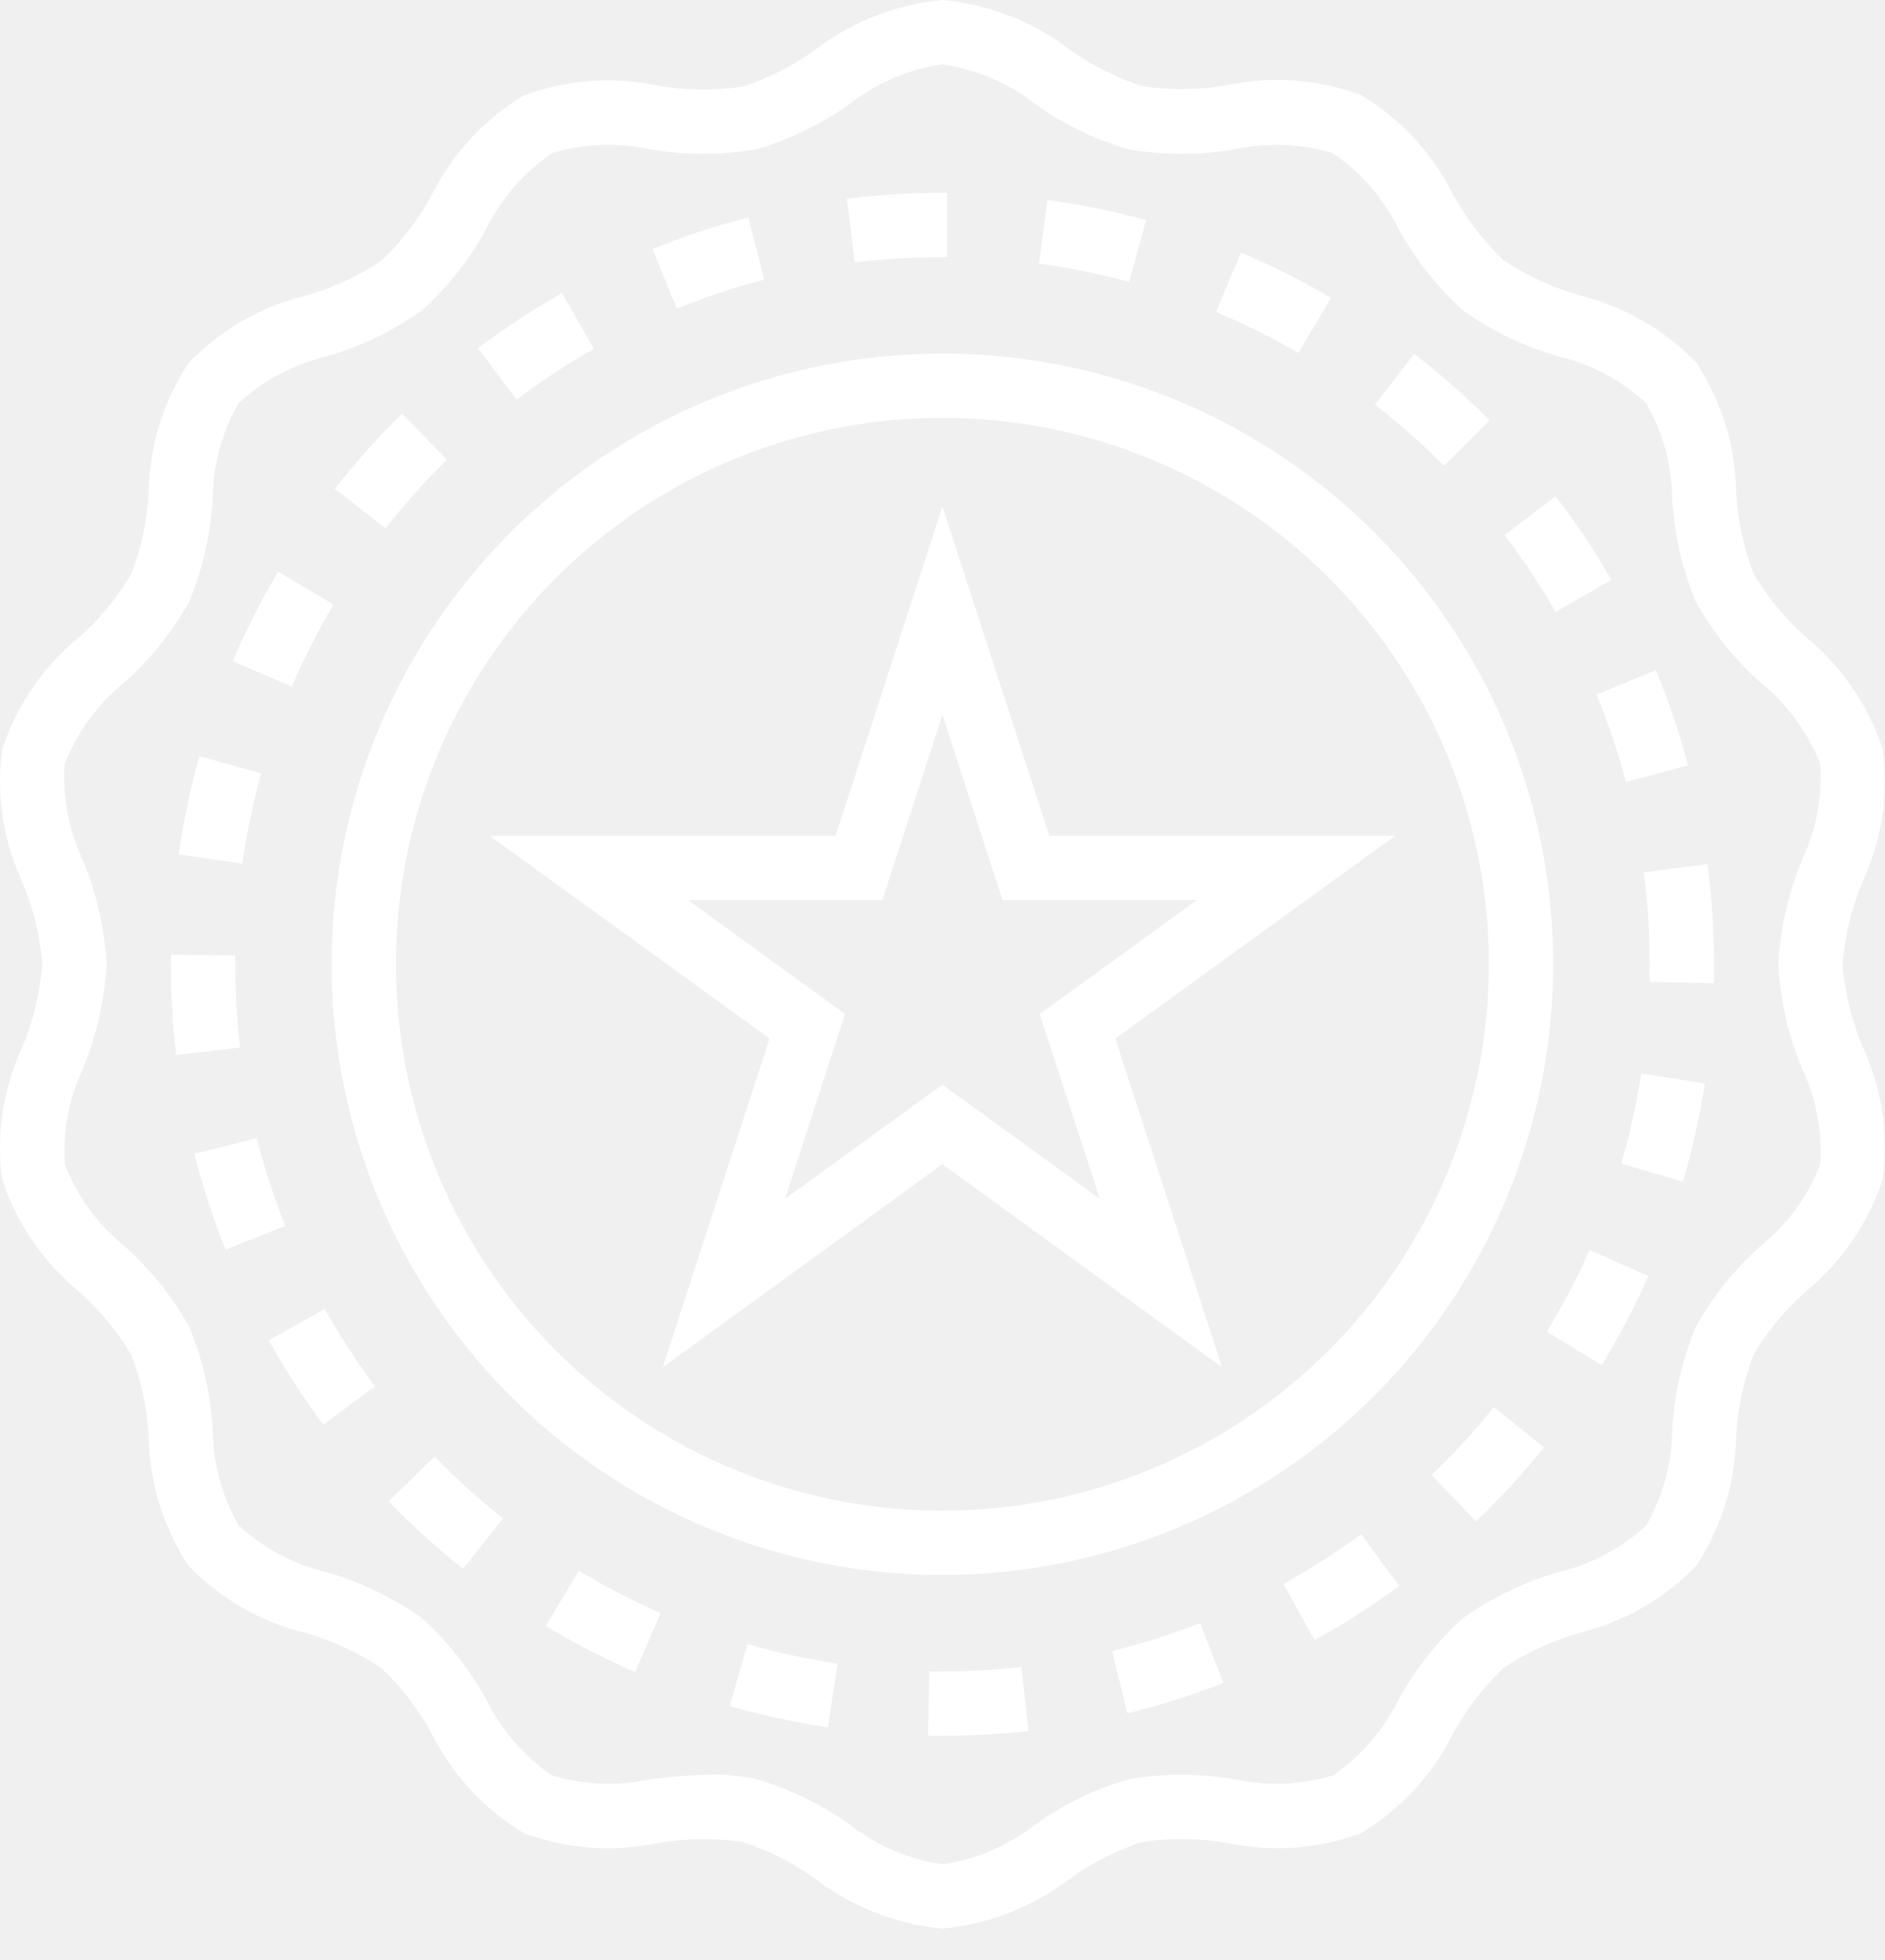
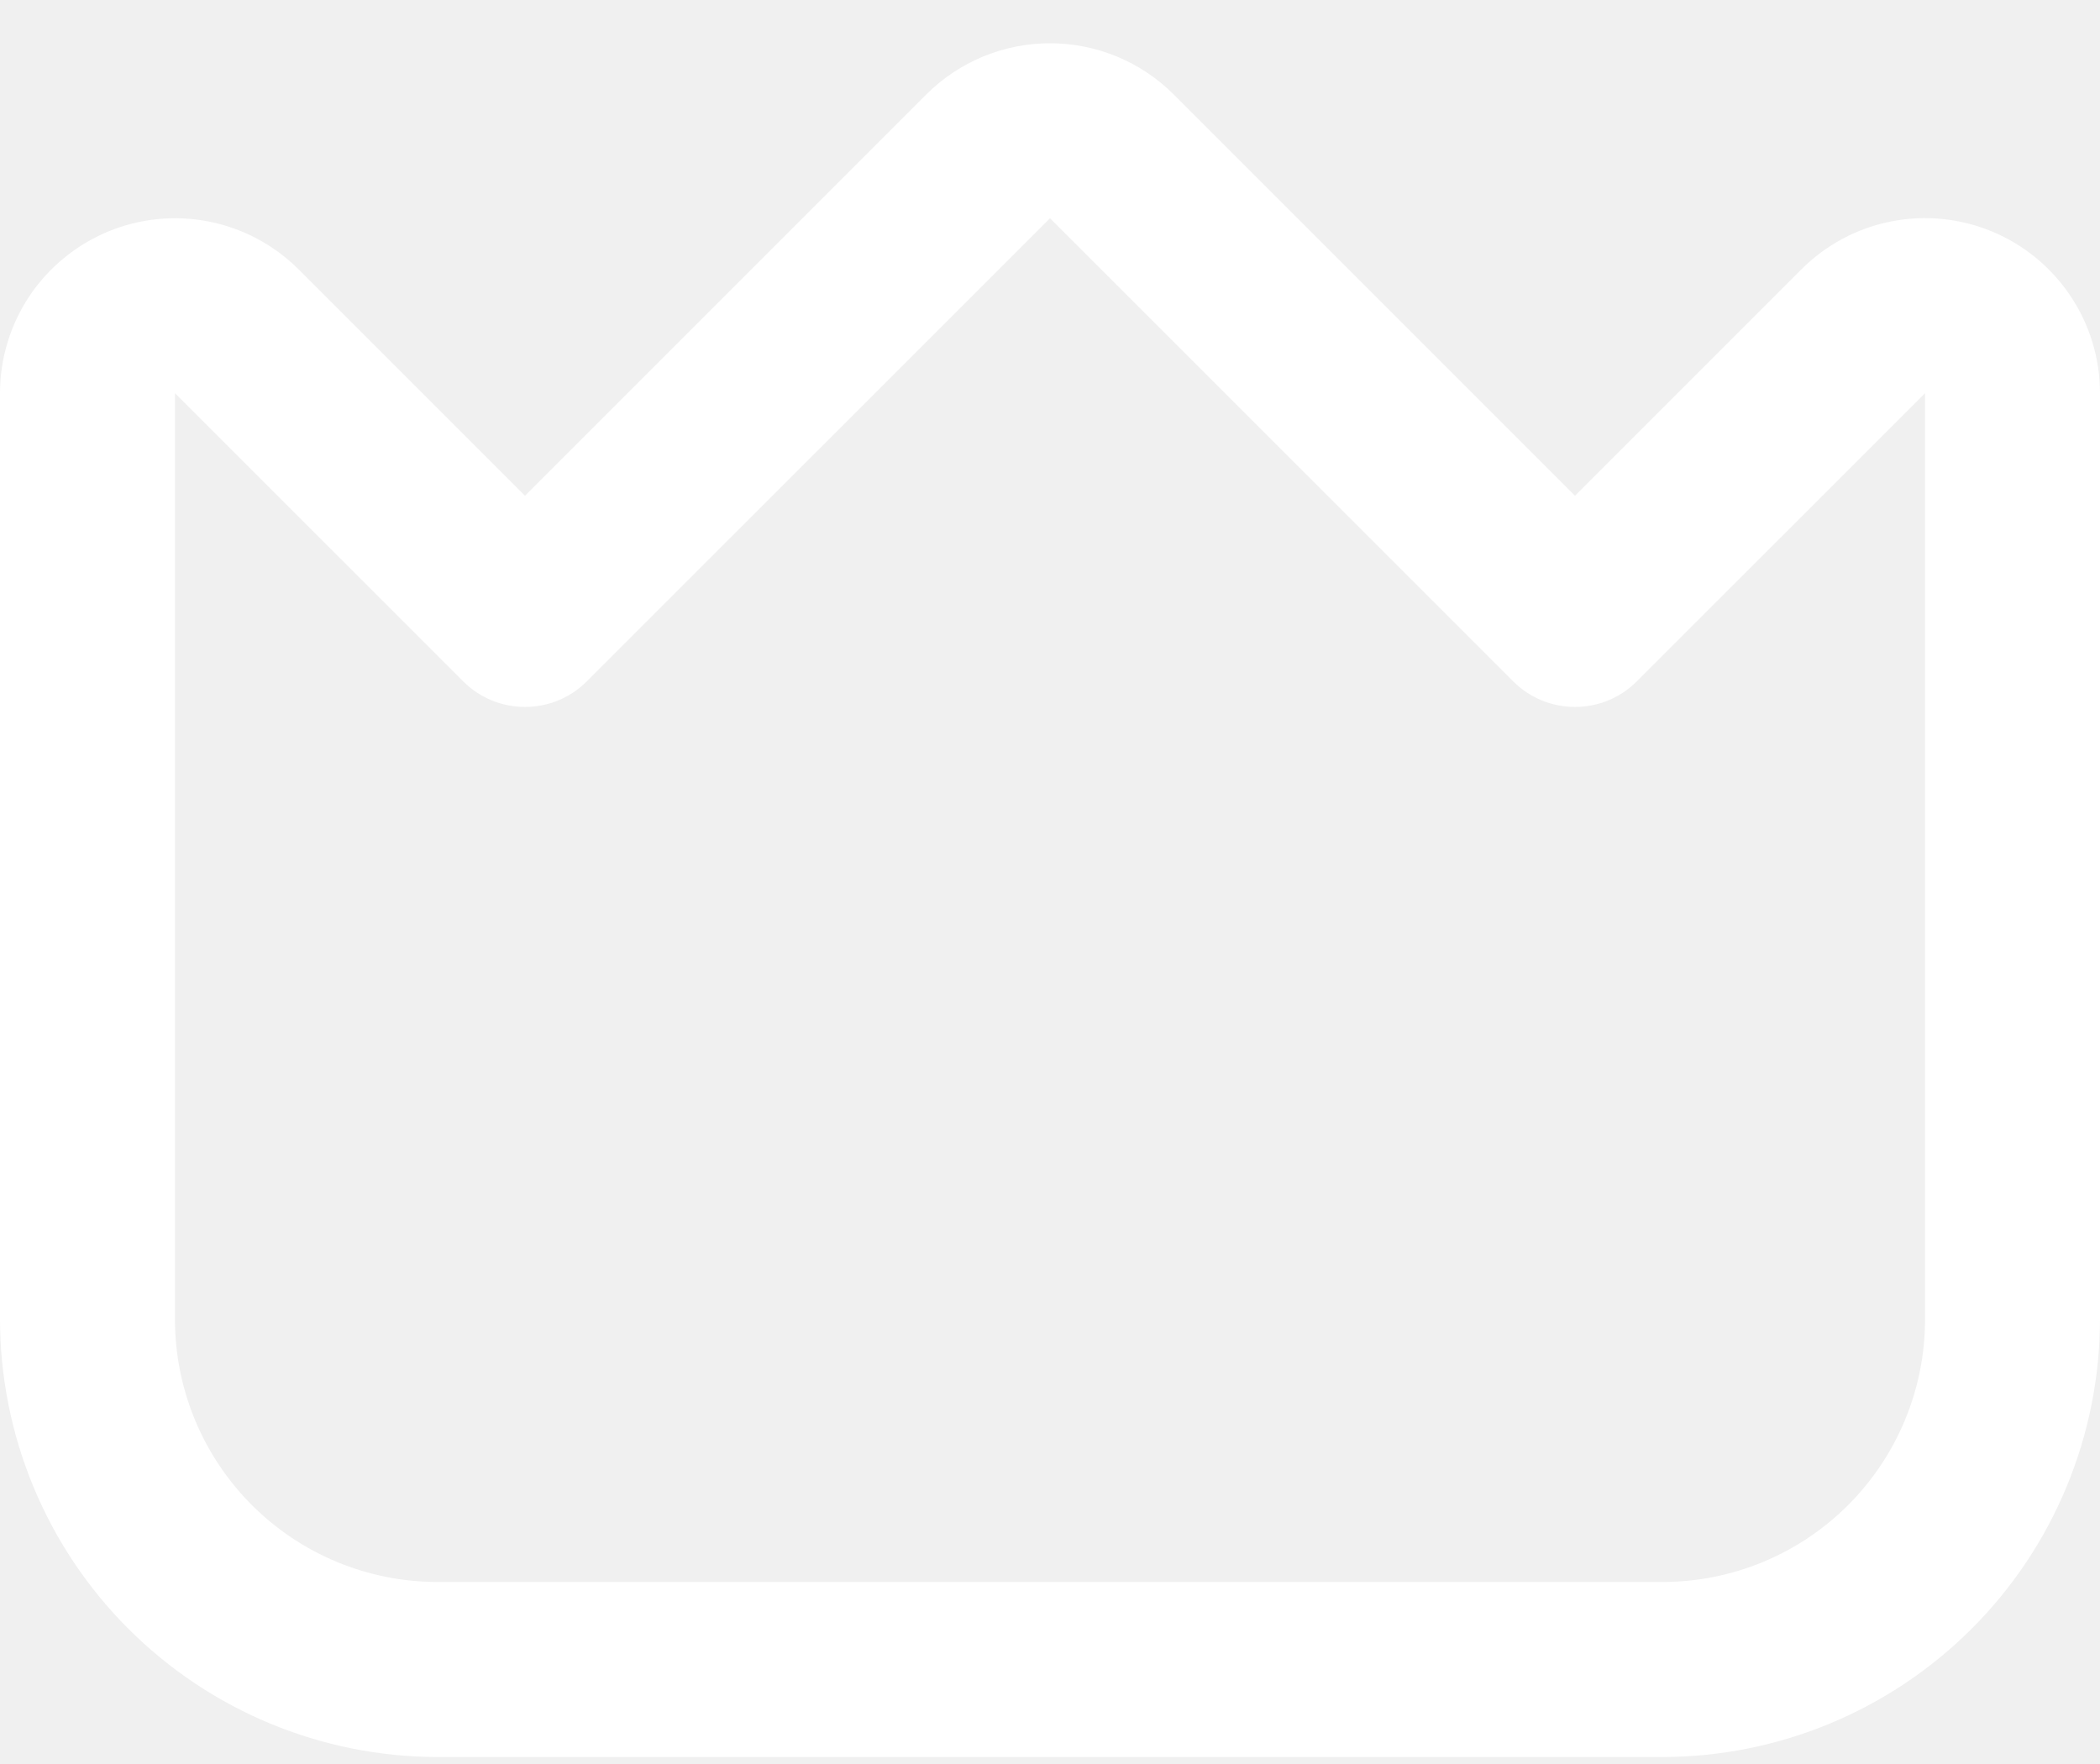
- <svg xmlns="http://www.w3.org/2000/svg" width="25" height="26" viewBox="0 0 25 26" fill="none">
-   <path d="M10.137 3.71L9.924 2.885C9.492 2.996 9.069 3.136 8.656 3.304L8.977 4.094C9.355 3.941 9.742 3.812 10.137 3.71Z" fill="white" />
-   <path d="M21.373 7.692C21.151 7.307 20.904 6.936 20.634 6.583L19.956 7.099C20.204 7.424 20.43 7.764 20.634 8.117L21.373 7.692Z" fill="white" />
-   <path d="M7.238 21.57C7.619 21.798 8.015 22.002 8.422 22.18L8.764 21.398C8.39 21.235 8.028 21.048 7.678 20.838L7.238 21.57Z" fill="white" />
-   <path d="M3.465 10.26L2.644 10.03C2.524 10.459 2.433 10.895 2.37 11.335L3.214 11.456C3.272 11.052 3.355 10.653 3.465 10.26Z" fill="white" />
-   <path d="M5.928 6.097L5.331 5.488C5.013 5.801 4.716 6.133 4.441 6.484L5.113 7.009C5.364 6.688 5.637 6.383 5.928 6.097Z" fill="white" />
-   <path d="M19.757 5.577C19.443 5.261 19.11 4.967 18.758 4.694L18.236 5.369C18.558 5.618 18.865 5.889 19.152 6.179L19.757 5.577Z" fill="white" />
-   <path d="M21.503 15.435L22.321 15.675C22.446 15.248 22.543 14.813 22.612 14.373L21.769 14.241C21.706 14.645 21.617 15.043 21.503 15.435Z" fill="white" />
-   <path d="M18.989 19.566L19.578 20.181C19.899 19.874 20.2 19.546 20.479 19.201L19.814 18.666C19.559 18.983 19.283 19.284 18.989 19.566Z" fill="white" />
-   <path d="M12.5 3.411H12.561V2.558H12.5C12.076 2.558 11.653 2.584 11.233 2.636L11.337 3.482C11.723 3.435 12.111 3.411 12.5 3.411Z" fill="white" />
-   <path d="M21.566 10.373L22.39 10.153C22.275 9.723 22.133 9.3 21.963 8.889L21.175 9.214C21.33 9.591 21.461 9.978 21.566 10.373Z" fill="white" />
-   <path d="M20.516 17.664L21.244 18.108C21.476 17.728 21.682 17.334 21.862 16.927L21.082 16.582C20.917 16.955 20.728 17.316 20.516 17.664Z" fill="white" />
-   <path d="M12.5 22.172H12.326L12.309 23.025H12.5C12.881 23.024 13.262 23.004 13.641 22.962L13.548 22.114C13.2 22.153 12.85 22.172 12.5 22.172Z" fill="white" />
-   <path d="M17.023 21.011L17.435 21.758C17.824 21.543 18.199 21.303 18.558 21.04L18.053 20.352C17.724 20.594 17.38 20.814 17.023 21.011Z" fill="white" />
-   <path d="M21.802 11.572C21.854 11.976 21.881 12.384 21.88 12.792C21.88 12.87 21.88 12.947 21.878 13.024L22.731 13.044C22.731 12.959 22.734 12.874 22.734 12.792C22.734 12.347 22.705 11.903 22.648 11.462L21.802 11.572Z" fill="white" />
-   <path d="M4.423 8.019L3.689 7.584C3.463 7.966 3.261 8.363 3.086 8.772L3.87 9.108C4.031 8.733 4.215 8.369 4.423 8.019Z" fill="white" />
-   <path d="M14.75 21.9L14.954 22.728C15.387 22.622 15.812 22.487 16.226 22.325L15.916 21.532C15.536 21.68 15.146 21.803 14.75 21.9Z" fill="white" />
-   <path d="M7.876 4.628L7.455 3.887C7.068 4.107 6.696 4.351 6.34 4.619L6.852 5.301C7.179 5.055 7.52 4.83 7.876 4.628Z" fill="white" />
-   <path d="M9.678 22.631C10.105 22.753 10.541 22.847 10.981 22.913L11.109 22.07C10.706 22.009 10.307 21.922 9.915 21.81L9.678 22.631Z" fill="white" />
-   <path d="M17.653 3.949C17.269 3.724 16.87 3.524 16.459 3.352L16.129 4.138C16.504 4.296 16.869 4.478 17.221 4.683L17.653 3.949Z" fill="white" />
-   <path d="M3.564 17.78C3.781 18.168 4.023 18.542 4.289 18.899L4.973 18.39C4.729 18.063 4.507 17.72 4.307 17.364L3.564 17.78Z" fill="white" />
-   <path d="M5.154 19.916C5.464 20.235 5.794 20.534 6.142 20.811L6.672 20.143C6.353 19.89 6.05 19.615 5.766 19.322L5.154 19.916Z" fill="white" />
-   <path d="M15.2 2.919C14.771 2.801 14.334 2.713 13.893 2.653L13.779 3.496C14.183 3.551 14.583 3.633 14.977 3.74L15.2 2.919Z" fill="white" />
-   <path d="M3.12 12.794V12.674L2.267 12.664V12.791C2.267 13.194 2.29 13.596 2.337 13.995L3.184 13.896C3.141 13.53 3.12 13.162 3.12 12.794Z" fill="white" />
-   <path d="M3.405 15.098L2.578 15.307C2.688 15.739 2.826 16.163 2.992 16.576L3.784 16.261C3.633 15.882 3.506 15.493 3.405 15.098Z" fill="white" />
-   <path d="M24.973 9.945C24.784 9.361 24.43 8.843 23.955 8.453C23.68 8.21 23.445 7.926 23.259 7.611C23.125 7.262 23.046 6.893 23.027 6.519C23.017 5.913 22.834 5.321 22.501 4.814C22.08 4.374 21.542 4.064 20.951 3.918C20.593 3.817 20.253 3.66 19.944 3.453C19.675 3.199 19.448 2.904 19.271 2.579C18.999 2.033 18.576 1.575 18.052 1.261C17.486 1.05 16.872 1.004 16.282 1.129C15.91 1.194 15.53 1.199 15.157 1.145C14.812 1.035 14.486 0.871 14.191 0.659C13.701 0.285 13.114 0.056 12.5 0C11.885 0.057 11.299 0.287 10.809 0.663C10.514 0.875 10.188 1.04 9.843 1.151C9.469 1.205 9.09 1.199 8.718 1.135C8.128 1.01 7.514 1.056 6.948 1.266C6.424 1.581 6.001 2.038 5.728 2.585C5.551 2.91 5.325 3.205 5.056 3.459C4.747 3.666 4.407 3.822 4.049 3.923C3.458 4.068 2.92 4.379 2.499 4.818C2.166 5.325 1.983 5.917 1.973 6.524C1.954 6.897 1.875 7.266 1.741 7.615C1.554 7.931 1.319 8.215 1.044 8.457C0.57 8.847 0.216 9.365 0.027 9.949C-0.051 10.543 0.041 11.146 0.292 11.69C0.439 12.04 0.53 12.412 0.561 12.791C0.531 13.172 0.44 13.545 0.292 13.898C0.041 14.441 -0.051 15.044 0.027 15.638C0.217 16.223 0.57 16.74 1.045 17.13C1.32 17.373 1.554 17.657 1.741 17.972C1.875 18.321 1.954 18.69 1.973 19.064C1.983 19.671 2.166 20.262 2.499 20.769C2.921 21.207 3.458 21.516 4.049 21.66C4.407 21.761 4.747 21.919 5.056 22.126C5.325 22.38 5.552 22.675 5.729 23C6.001 23.546 6.424 24.003 6.948 24.318C7.514 24.528 8.128 24.574 8.718 24.45C9.09 24.385 9.469 24.379 9.843 24.433C10.188 24.544 10.514 24.708 10.809 24.92C11.299 25.296 11.885 25.526 12.5 25.583C13.115 25.526 13.701 25.296 14.191 24.92C14.486 24.708 14.812 24.543 15.157 24.432C15.531 24.379 15.91 24.384 16.282 24.448C16.872 24.573 17.486 24.528 18.052 24.317C18.576 24.002 18.999 23.545 19.272 22.998C19.449 22.673 19.675 22.378 19.944 22.124C20.253 21.918 20.593 21.761 20.951 21.66C21.542 21.515 22.079 21.206 22.501 20.767C22.834 20.26 23.017 19.668 23.027 19.061C23.046 18.688 23.125 18.319 23.259 17.97C23.445 17.654 23.681 17.37 23.956 17.128C24.43 16.738 24.784 16.22 24.973 15.636C25.051 15.042 24.959 14.439 24.708 13.895C24.56 13.544 24.47 13.171 24.439 12.791C24.469 12.411 24.56 12.038 24.708 11.685C24.959 11.142 25.051 10.539 24.973 9.945ZM23.902 14.178C24.09 14.574 24.172 15.012 24.142 15.449C23.978 15.871 23.706 16.243 23.353 16.527C23.008 16.834 22.716 17.198 22.491 17.602C22.312 18.036 22.206 18.497 22.179 18.966C22.176 19.412 22.057 19.849 21.835 20.235C21.506 20.539 21.105 20.752 20.669 20.855C20.219 20.985 19.794 21.189 19.412 21.459C19.065 21.771 18.774 22.139 18.549 22.547C18.352 22.951 18.053 23.297 17.681 23.55C17.258 23.679 16.808 23.697 16.376 23.602C15.91 23.524 15.435 23.524 14.969 23.602C14.528 23.731 14.111 23.932 13.737 24.199C13.378 24.482 12.952 24.665 12.5 24.73C12.048 24.665 11.622 24.481 11.264 24.198C10.889 23.932 10.473 23.73 10.032 23.602C9.839 23.56 9.641 23.54 9.443 23.541C9.169 23.547 8.896 23.567 8.625 23.602C8.192 23.697 7.743 23.679 7.319 23.55C6.948 23.297 6.649 22.951 6.451 22.547C6.227 22.139 5.935 21.771 5.589 21.459C5.207 21.189 4.781 20.985 4.331 20.855C3.896 20.753 3.494 20.539 3.166 20.235C2.944 19.849 2.825 19.412 2.821 18.967C2.794 18.498 2.689 18.037 2.51 17.602C2.285 17.198 1.993 16.835 1.648 16.528C1.295 16.243 1.024 15.871 0.86 15.449C0.83 15.012 0.912 14.574 1.099 14.178C1.281 13.737 1.387 13.268 1.414 12.791C1.387 12.315 1.28 11.846 1.098 11.405C0.91 11.009 0.828 10.571 0.858 10.134C1.022 9.712 1.294 9.34 1.647 9.056C1.992 8.749 2.284 8.385 2.509 7.981C2.688 7.547 2.794 7.086 2.821 6.617C2.824 6.171 2.943 5.734 3.165 5.348C3.494 5.044 3.895 4.831 4.33 4.728C4.781 4.598 5.206 4.394 5.588 4.124C5.935 3.812 6.226 3.444 6.45 3.036C6.648 2.632 6.947 2.286 7.319 2.033C7.742 1.904 8.192 1.886 8.624 1.981C9.09 2.059 9.566 2.059 10.031 1.981C10.472 1.852 10.889 1.65 11.263 1.384C11.622 1.101 12.048 0.918 12.5 0.853C12.952 0.918 13.378 1.102 13.736 1.384C14.111 1.651 14.527 1.853 14.968 1.981C15.434 2.06 15.909 2.06 16.375 1.981C16.807 1.886 17.257 1.904 17.68 2.033C18.052 2.286 18.351 2.632 18.549 3.036C18.774 3.444 19.065 3.812 19.412 4.123C19.794 4.394 20.219 4.598 20.669 4.727C21.105 4.83 21.506 5.044 21.834 5.348C22.057 5.734 22.175 6.171 22.179 6.616C22.206 7.085 22.311 7.546 22.491 7.981C22.716 8.385 23.007 8.748 23.353 9.055C23.705 9.34 23.977 9.712 24.142 10.134C24.172 10.571 24.09 11.008 23.902 11.405C23.72 11.846 23.613 12.315 23.586 12.791C23.613 13.268 23.72 13.737 23.902 14.178Z" fill="white" />
-   <path d="M13.917 11.086L12.5 6.719L11.083 11.086H6.495L10.207 13.777L8.79 18.138L12.5 15.443L16.209 18.138L14.793 13.777L18.505 11.086H13.917ZM14.589 15.904L12.5 14.389L10.411 15.904L11.208 13.45L9.124 11.939H11.703L12.5 9.482L13.297 11.939H15.876L13.79 13.451L14.589 15.904Z" fill="white" />
-   <path d="M20.601 12.791C20.601 11.189 20.126 9.623 19.236 8.291C18.346 6.958 17.081 5.92 15.6 5.307C14.12 4.694 12.491 4.533 10.919 4.846C9.348 5.158 7.904 5.93 6.771 7.063C5.639 8.196 4.867 9.639 4.554 11.211C4.242 12.783 4.402 14.411 5.015 15.892C5.629 17.372 6.667 18.637 7.999 19.527C9.331 20.418 10.898 20.893 12.5 20.893C14.648 20.89 16.707 20.036 18.226 18.517C19.745 16.999 20.599 14.939 20.601 12.791ZM12.5 20.04C11.066 20.04 9.665 19.615 8.473 18.818C7.281 18.022 6.352 16.89 5.803 15.565C5.255 14.241 5.111 12.783 5.391 11.377C5.67 9.971 6.361 8.68 7.374 7.666C8.388 6.652 9.68 5.962 11.086 5.682C12.492 5.403 13.949 5.546 15.274 6.095C16.598 6.643 17.73 7.572 18.527 8.764C19.323 9.956 19.748 11.358 19.748 12.791C19.746 14.713 18.982 16.556 17.623 17.915C16.264 19.273 14.422 20.038 12.5 20.04Z" fill="white" />
+ <svg xmlns="http://www.w3.org/2000/svg" width="25" height="21" viewBox="0 0 25 21" fill="none">
+   <path d="M23.715 2.756C23.334 2.598 22.915 2.556 22.51 2.637C22.106 2.717 21.735 2.916 21.444 3.208L18.75 5.902L13.973 1.125C13.582 0.734 13.052 0.515 12.5 0.515C11.948 0.515 11.418 0.734 11.027 1.125L6.25 5.902L3.556 3.208C3.265 2.917 2.894 2.719 2.49 2.638C2.086 2.558 1.667 2.599 1.286 2.757C0.906 2.915 0.58 3.182 0.351 3.524C0.122 3.867 8.79673e-05 4.269 0 4.681L0 15.708C0.002 17.089 0.551 18.413 1.527 19.389C2.504 20.366 3.828 20.915 5.208 20.917H19.792C21.172 20.915 22.496 20.366 23.473 19.389C24.449 18.413 24.998 17.089 25 15.708V4.681C25 4.269 24.878 3.866 24.649 3.524C24.42 3.181 24.095 2.914 23.715 2.756ZM22.917 15.708C22.917 16.537 22.587 17.332 22.001 17.918C21.415 18.504 20.62 18.833 19.792 18.833H5.208C4.38 18.833 3.585 18.504 2.999 17.918C2.413 17.332 2.083 16.537 2.083 15.708V4.681L5.514 8.111C5.709 8.307 5.974 8.416 6.25 8.416C6.526 8.416 6.791 8.307 6.986 8.111L12.5 2.598L18.014 8.111C18.209 8.307 18.474 8.416 18.75 8.416C19.026 8.416 19.291 8.307 19.486 8.111L22.917 4.681V15.708Z" fill="#ffffff" />
</svg>
